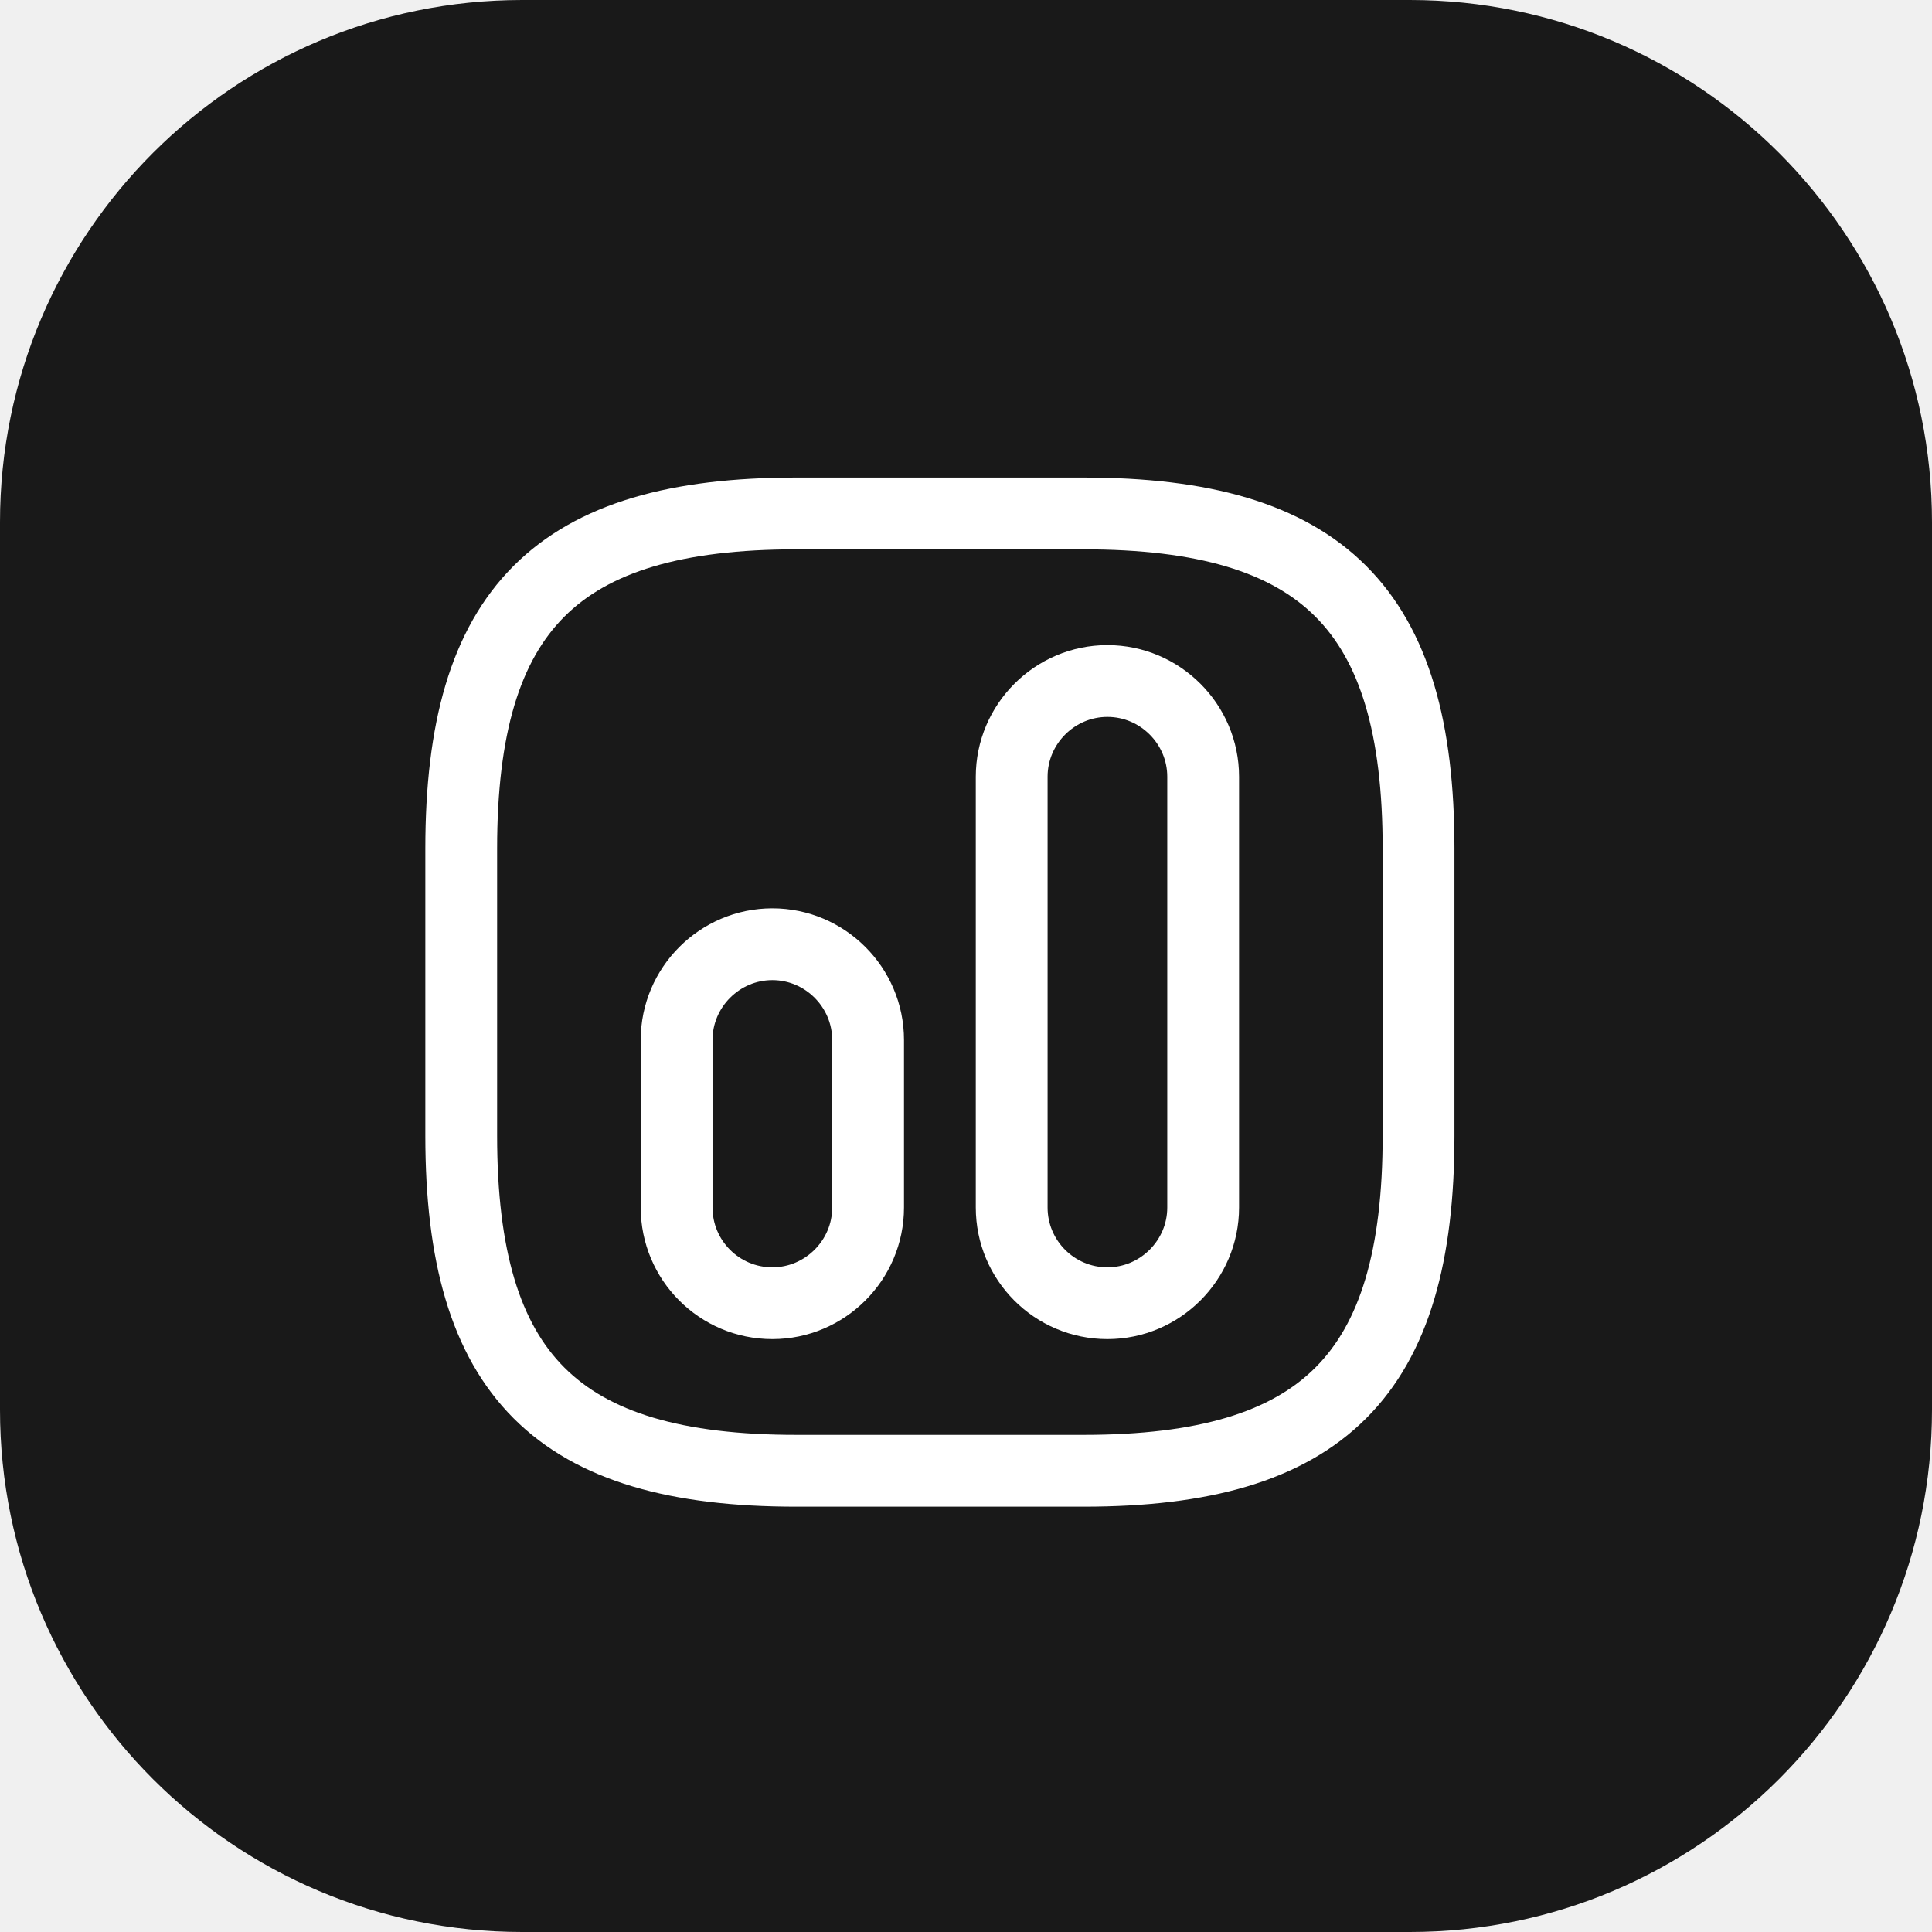
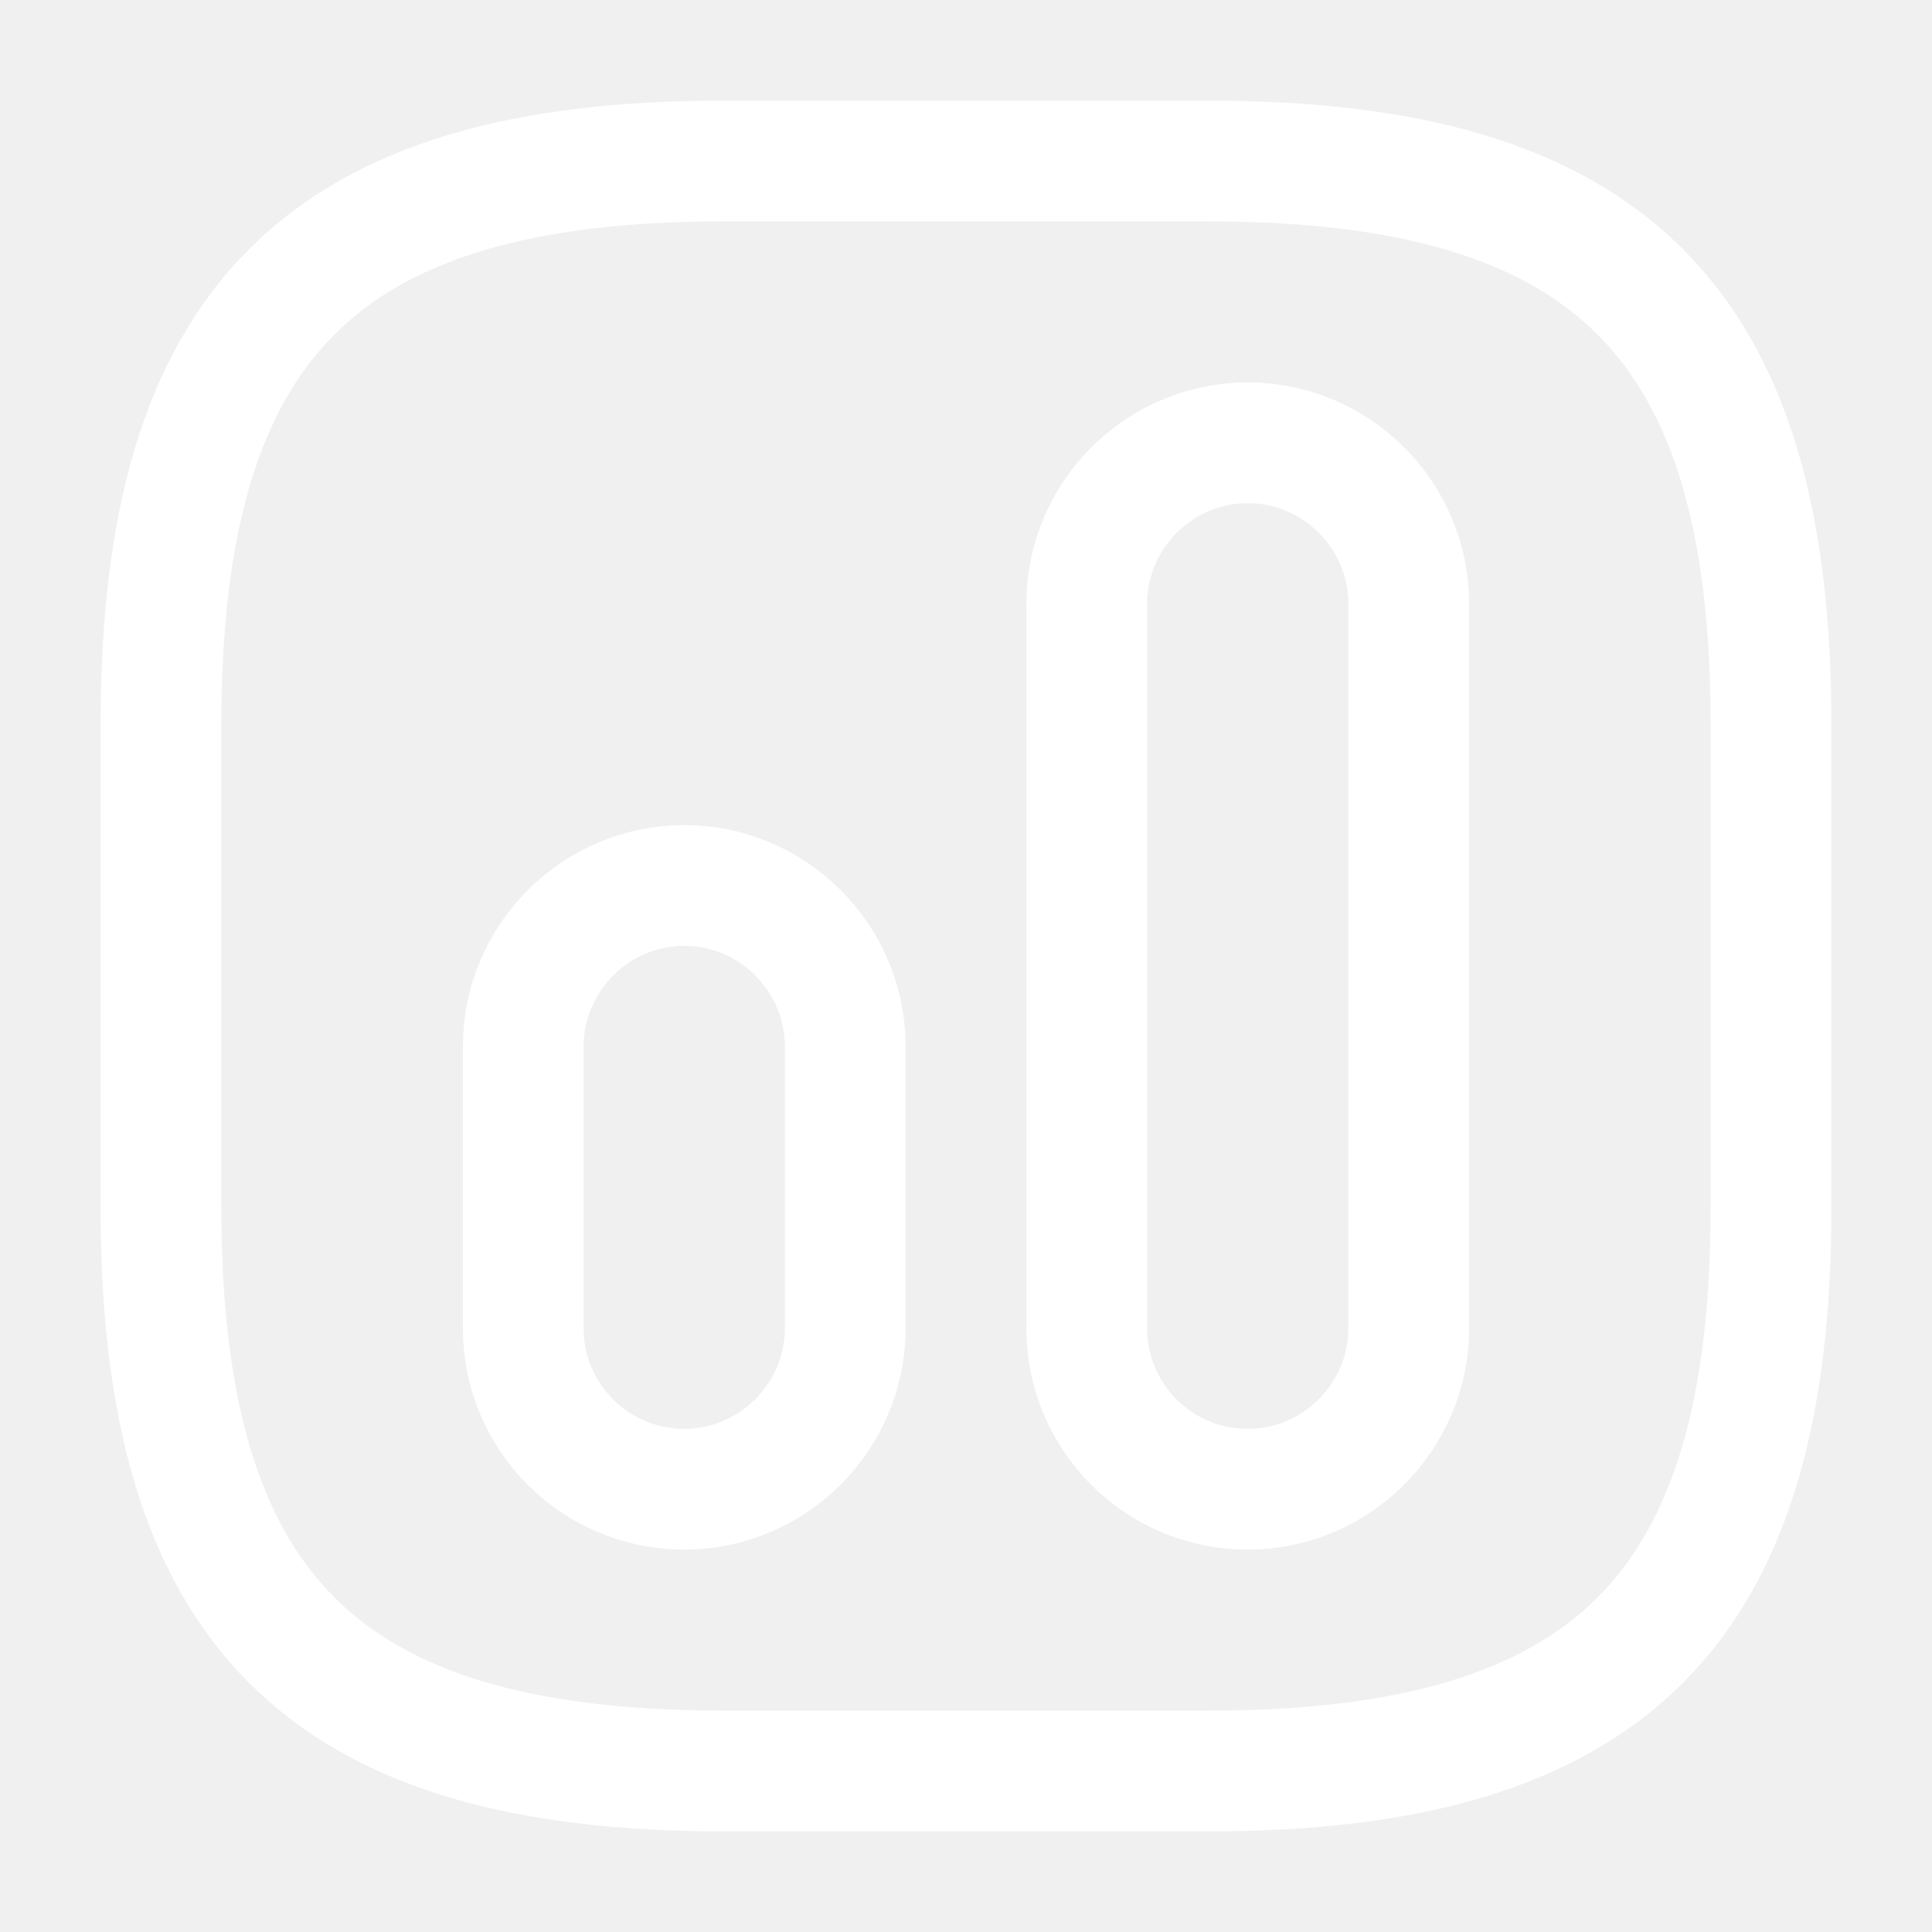
- <svg xmlns="http://www.w3.org/2000/svg" width="37" height="37" viewBox="0 0 37 37" fill="none">
-   <rect width="37" height="37" rx="10" transform="matrix(1 0 0 -1 0 37)" fill="#191919" />
-   <path d="M15.25 28.167H20.75C25.333 28.167 27.167 26.333 27.167 21.75V16.25C27.167 11.667 25.333 9.833 20.75 9.833H15.25C10.667 9.833 8.833 11.667 8.833 16.25V21.75C8.833 26.333 10.667 28.167 15.25 28.167Z" stroke="white" stroke-width="1.375" stroke-linecap="round" stroke-linejoin="round" />
-   <path d="M21.208 24.958C22.217 24.958 23.042 24.133 23.042 23.125V14.875C23.042 13.867 22.217 13.042 21.208 13.042C20.2 13.042 19.375 13.867 19.375 14.875V23.125C19.375 24.133 20.191 24.958 21.208 24.958Z" stroke="white" stroke-width="1.375" stroke-linecap="round" stroke-linejoin="round" />
-   <path d="M14.792 24.958C15.8 24.958 16.625 24.133 16.625 23.125V19.917C16.625 18.908 15.8 18.083 14.792 18.083C13.783 18.083 12.958 18.908 12.958 19.917V23.125C12.958 24.133 13.774 24.958 14.792 24.958Z" stroke="white" stroke-width="1.375" stroke-linecap="round" stroke-linejoin="round" />
+ <svg xmlns="http://www.w3.org/2000/svg" width="22" height="22" viewBox="0 0 22 22" fill="none">
+   <path d="M8.25 20.167H13.75C18.333 20.167 20.167 18.333 20.167 13.75V8.25C20.167 3.667 18.333 1.833 13.75 1.833H8.25C3.667 1.833 1.833 3.667 1.833 8.25V13.75C1.833 18.333 3.667 20.167 8.25 20.167Z" stroke="white" stroke-width="1.375" stroke-linecap="round" stroke-linejoin="round" />
+   <path d="M14.208 16.958C15.217 16.958 16.042 16.133 16.042 15.125V6.875C16.042 5.867 15.217 5.042 14.208 5.042C13.2 5.042 12.375 5.867 12.375 6.875V15.125C12.375 16.133 13.191 16.958 14.208 16.958Z" stroke="white" stroke-width="1.375" stroke-linecap="round" stroke-linejoin="round" />
+   <path d="M7.792 16.958C8.8 16.958 9.625 16.133 9.625 15.125V11.917C9.625 10.908 8.8 10.083 7.792 10.083C6.783 10.083 5.958 10.908 5.958 11.917V15.125C5.958 16.133 6.774 16.958 7.792 16.958Z" stroke="white" stroke-width="1.375" stroke-linecap="round" stroke-linejoin="round" />
</svg>
